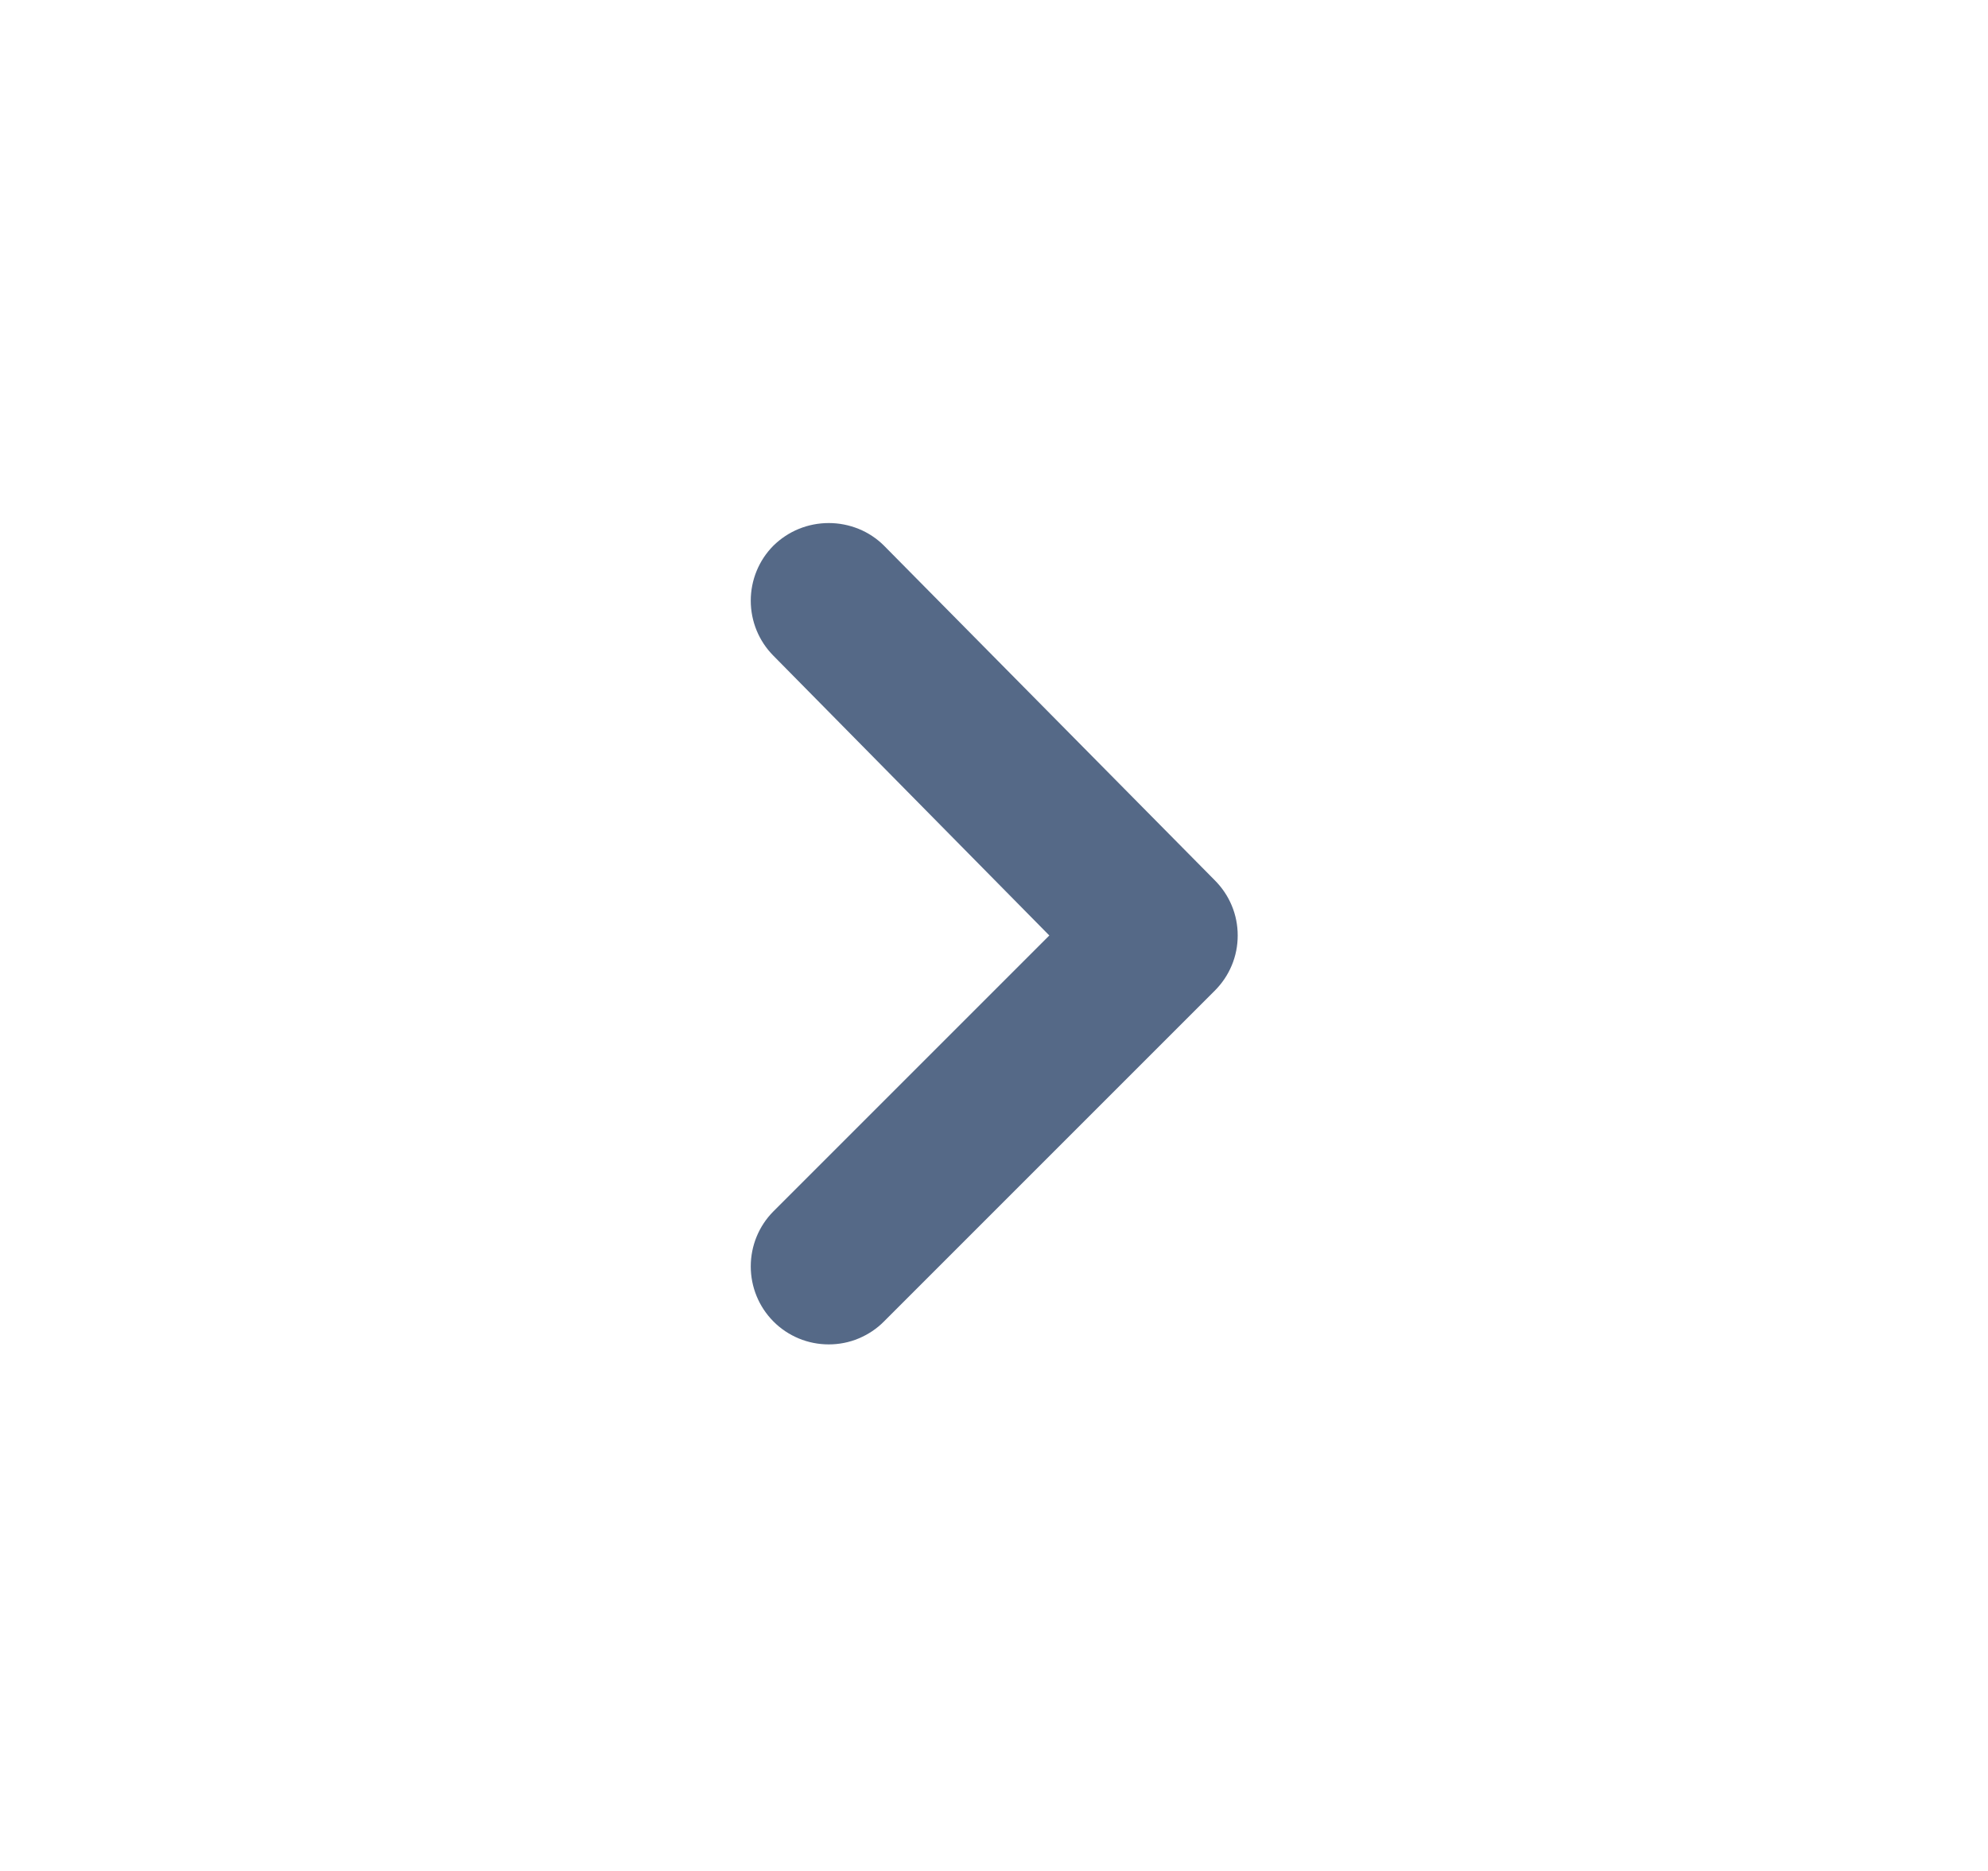
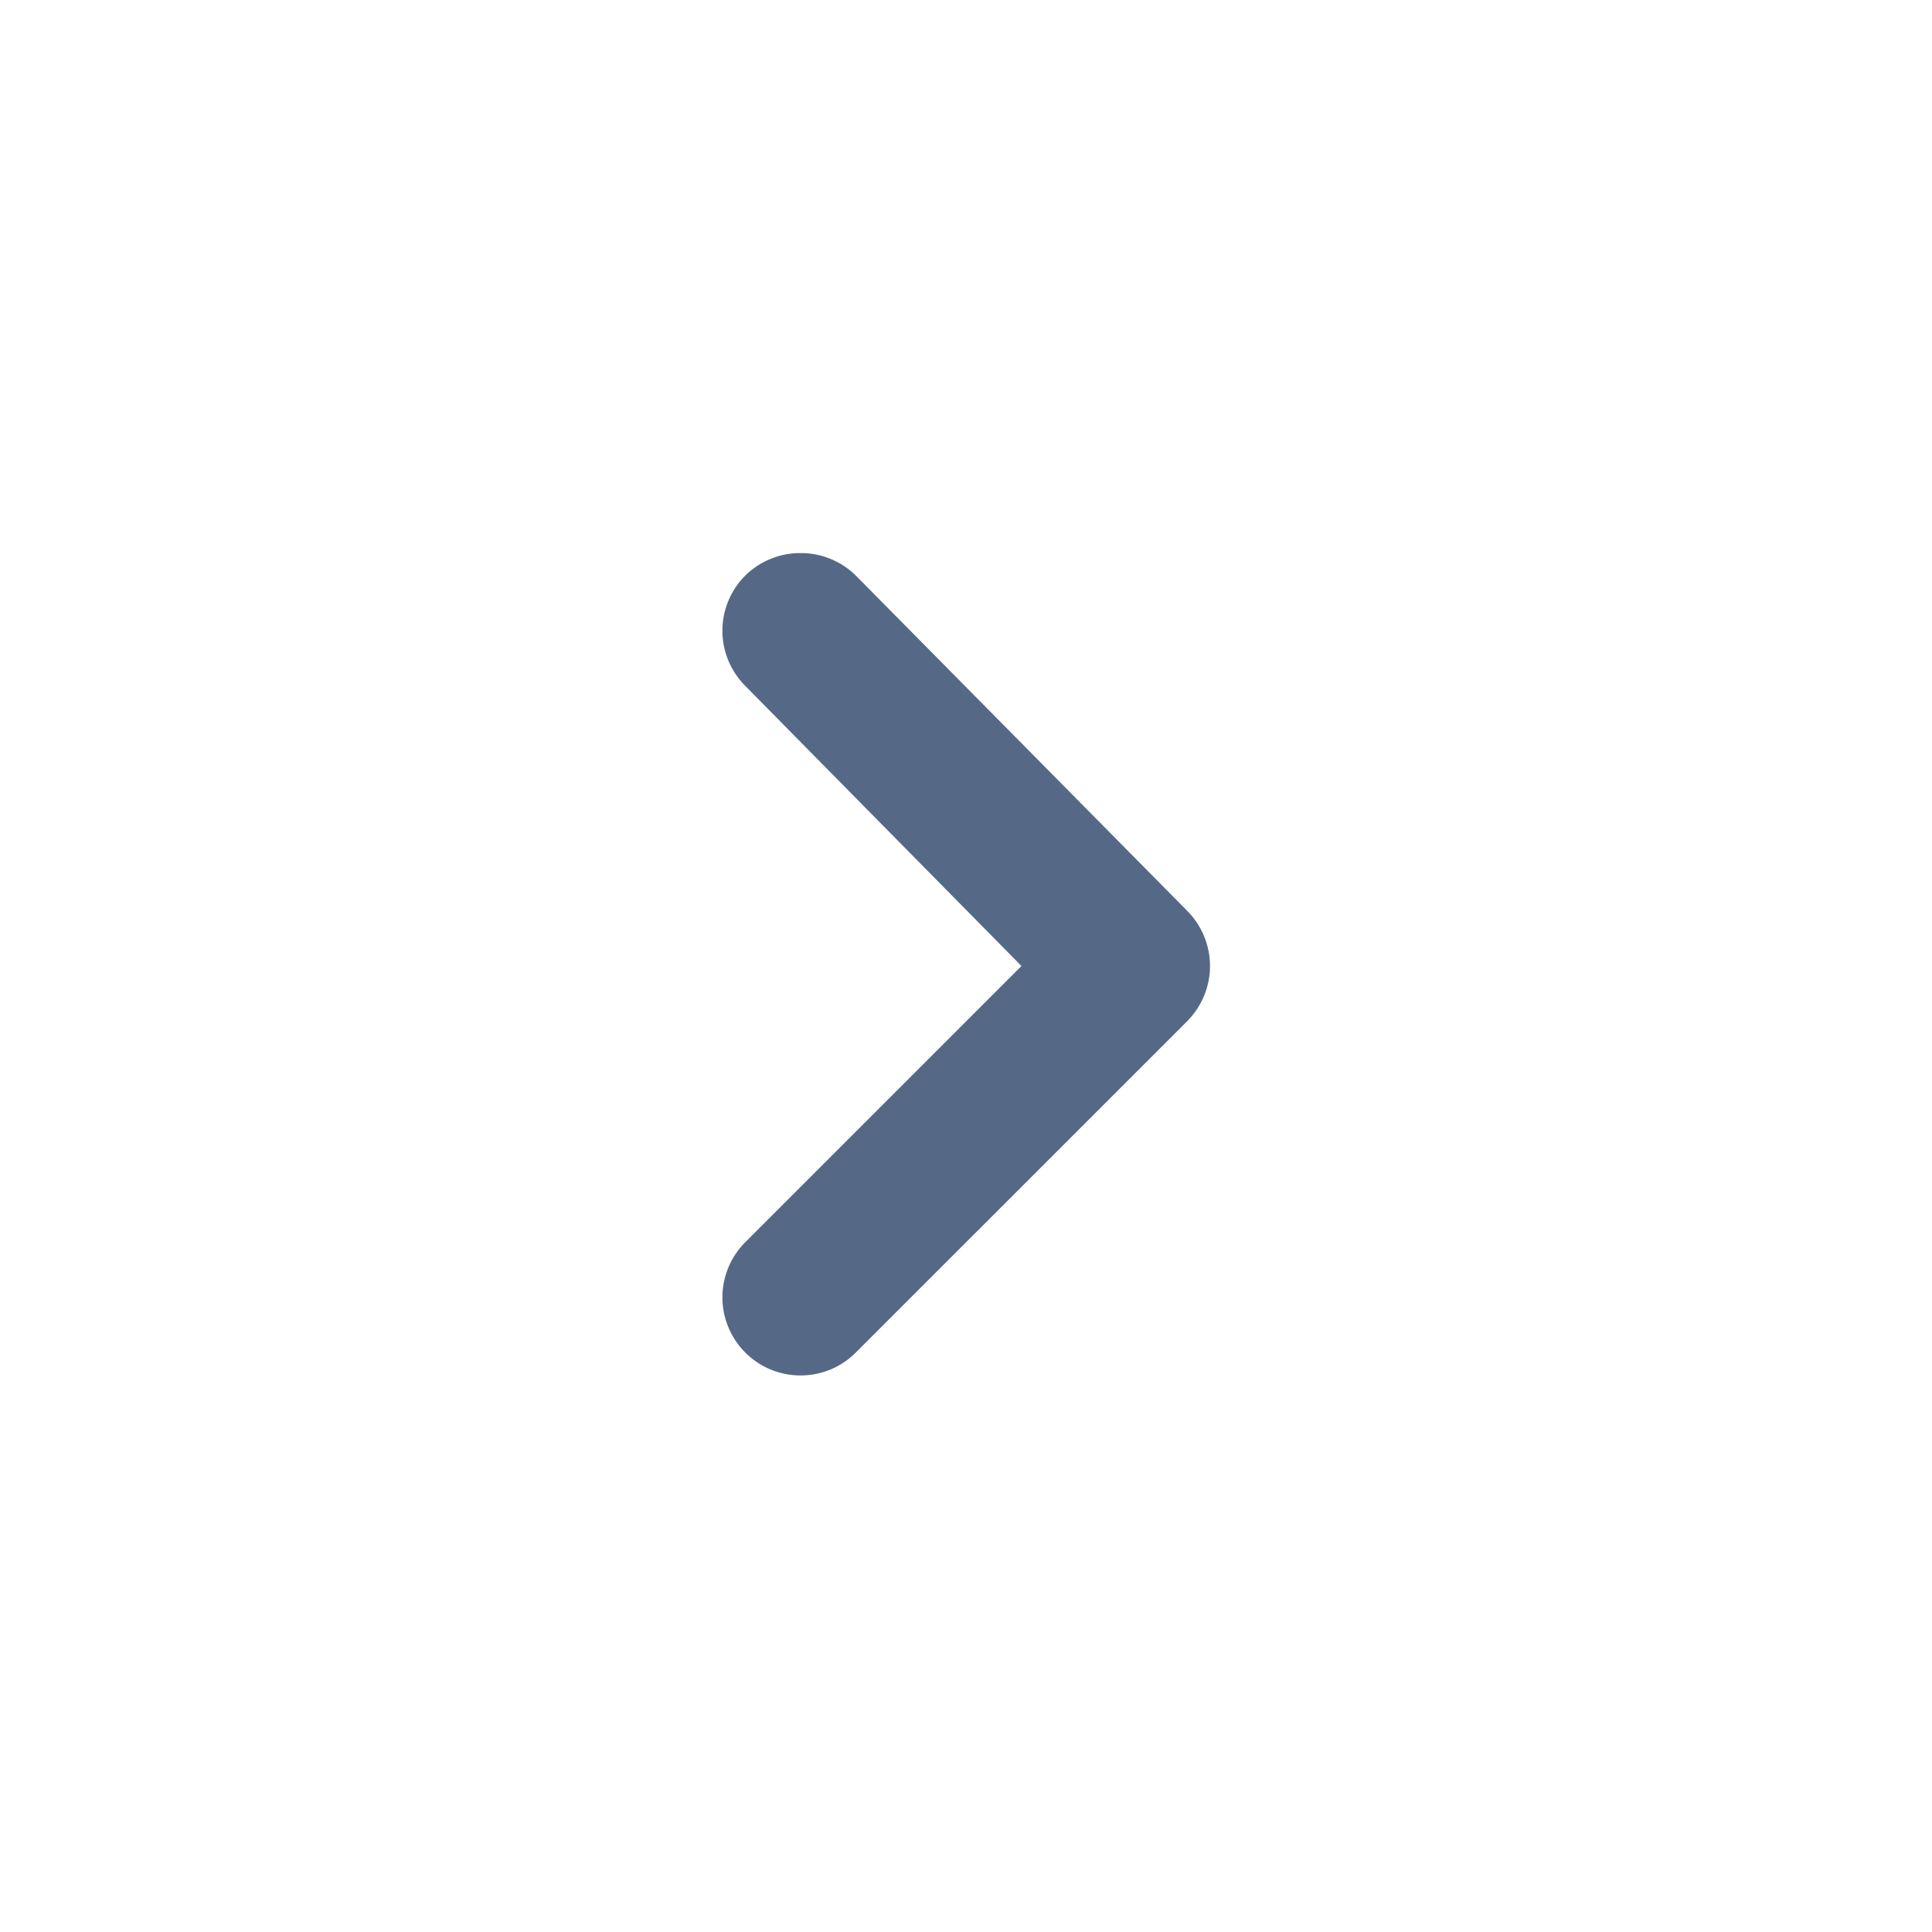
- <svg xmlns="http://www.w3.org/2000/svg" width="17" height="16" viewBox="0 0 17 16" fill="none">
-   <path d="M8.973 8L6.613 10.36C6.489 10.485 6.42 10.654 6.42 10.83C6.42 11.006 6.489 11.175 6.613 11.3C6.675 11.363 6.749 11.412 6.83 11.446C6.912 11.48 6.999 11.497 7.087 11.497C7.175 11.497 7.262 11.48 7.343 11.446C7.424 11.412 7.498 11.363 7.56 11.3L10.387 8.473C10.449 8.411 10.499 8.338 10.533 8.256C10.567 8.175 10.584 8.088 10.584 8C10.584 7.912 10.567 7.825 10.533 7.744C10.499 7.662 10.449 7.589 10.387 7.527L7.56 4.667C7.498 4.605 7.424 4.556 7.343 4.523C7.261 4.49 7.175 4.473 7.087 4.473C6.999 4.473 6.912 4.49 6.831 4.523C6.75 4.556 6.676 4.605 6.613 4.667C6.489 4.792 6.42 4.961 6.42 5.137C6.42 5.313 6.489 5.482 6.613 5.607L8.973 8Z" fill="#556987" />
+ <svg xmlns="http://www.w3.org/2000/svg" width="33" height="33" viewBox="0 0 33 33" fill="none">
+   <path d="M17.447 16.5L12.727 21.22C12.479 21.47 12.339 21.808 12.339 22.16C12.339 22.512 12.479 22.85 12.727 23.1C12.851 23.225 12.998 23.324 13.161 23.392C13.323 23.459 13.498 23.494 13.674 23.494C13.85 23.494 14.024 23.459 14.186 23.392C14.349 23.324 14.496 23.225 14.62 23.1L20.274 17.447C20.398 17.323 20.498 17.175 20.565 17.013C20.633 16.85 20.668 16.676 20.668 16.5C20.668 16.324 20.633 16.15 20.565 15.987C20.498 15.825 20.398 15.677 20.274 15.553L14.62 9.833C14.496 9.71 14.348 9.612 14.185 9.546C14.023 9.479 13.849 9.446 13.674 9.447C13.498 9.446 13.324 9.479 13.162 9.546C12.999 9.612 12.851 9.71 12.727 9.833C12.479 10.083 12.339 10.421 12.339 10.773C12.339 11.126 12.479 11.463 12.727 11.713L17.447 16.5Z" fill="#556987" />
</svg>
